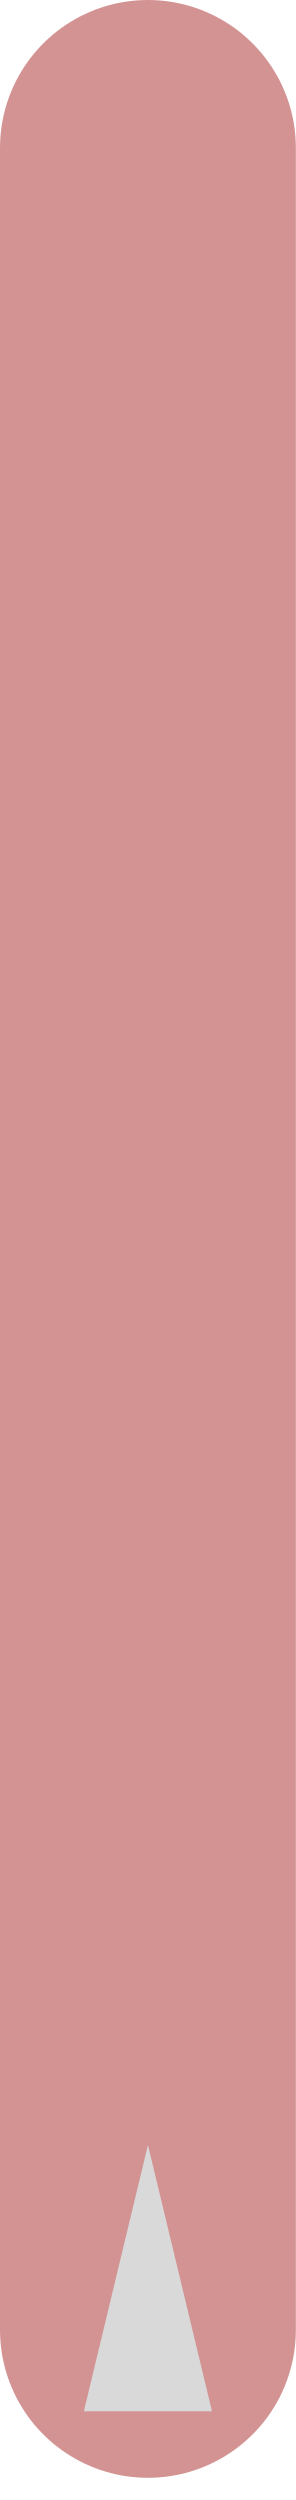
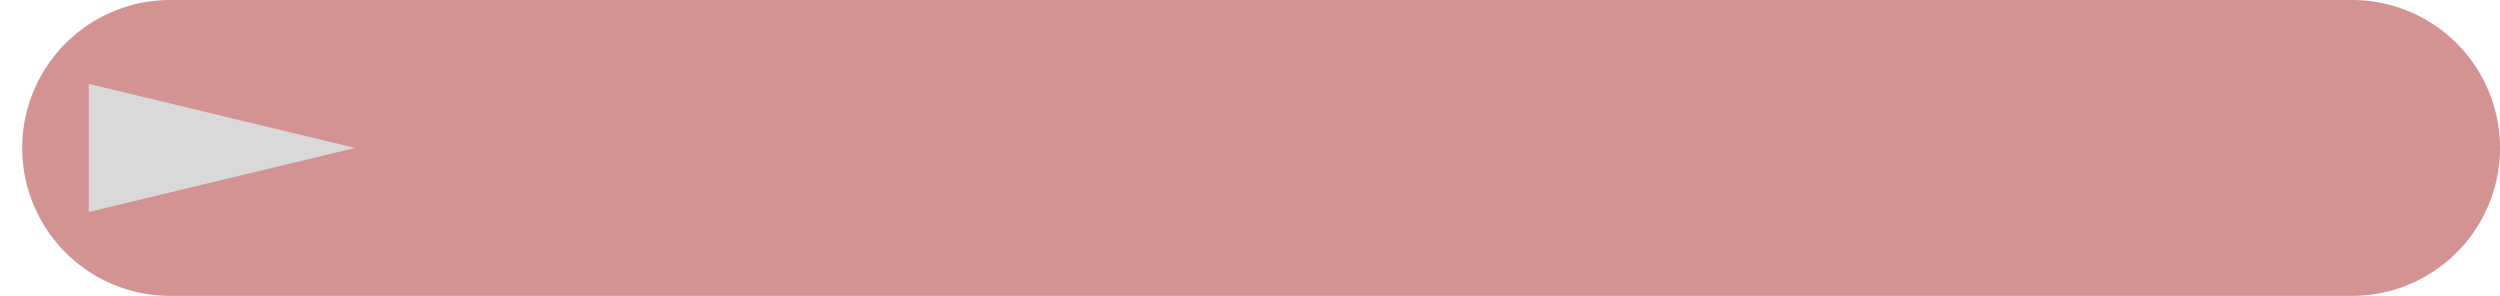
- <svg xmlns="http://www.w3.org/2000/svg" width="20" height="169" viewBox="0 0 20 169" fill="none">
+ <svg xmlns="http://www.w3.org/2000/svg" width="169" height="20" viewBox="0 0 169 20" fill="none">
  <g id="line">
-     <path id="line_2" d="M10 10V157.5" stroke-width="20" stroke-linecap="round" stroke="#D39393" />
+     <path id="line_2" d="M159 10H11.5" stroke-width="20" stroke-linecap="round" stroke="#D39393" />
    <g id="thing">
-       <path id="_origin" d="M10 145L14.33 163H5.67L10 145Z" fill="#D9D9D9" />
+       <path id="_origin" d="M24 10L6 14.33V5.67L24 10Z" fill="#D9D9D9" />
    </g>
  </g>
</svg>
